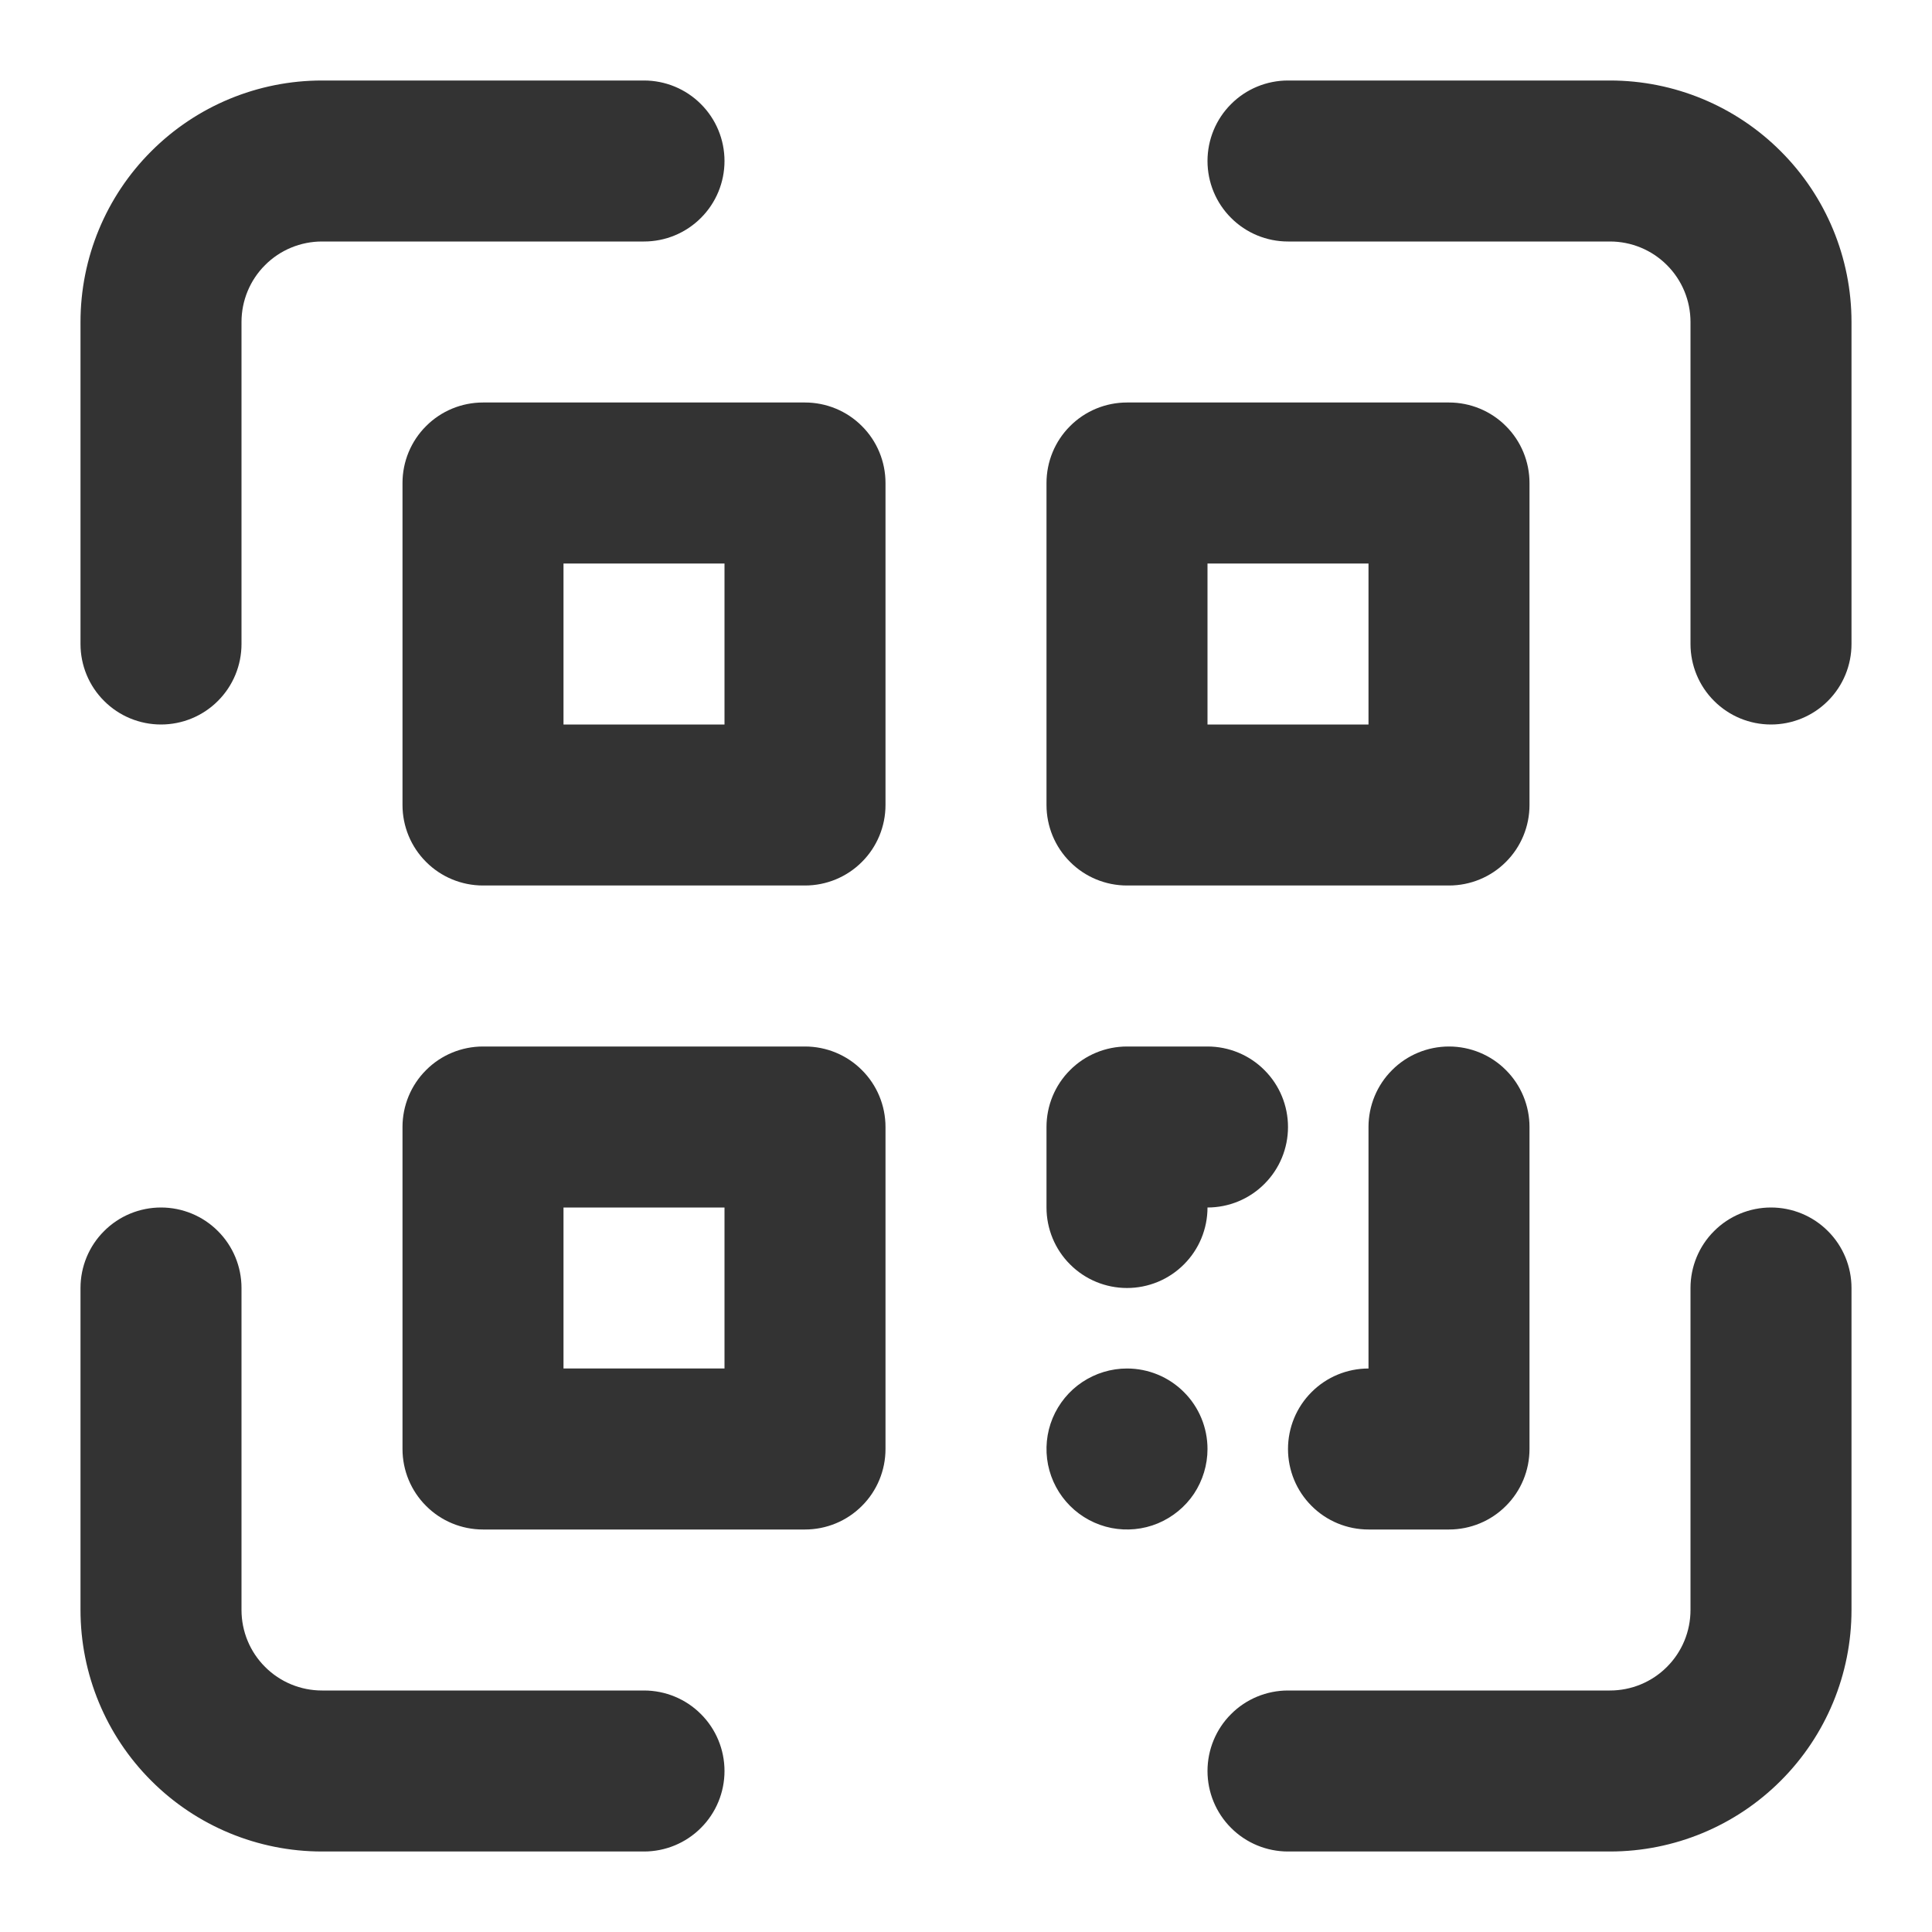
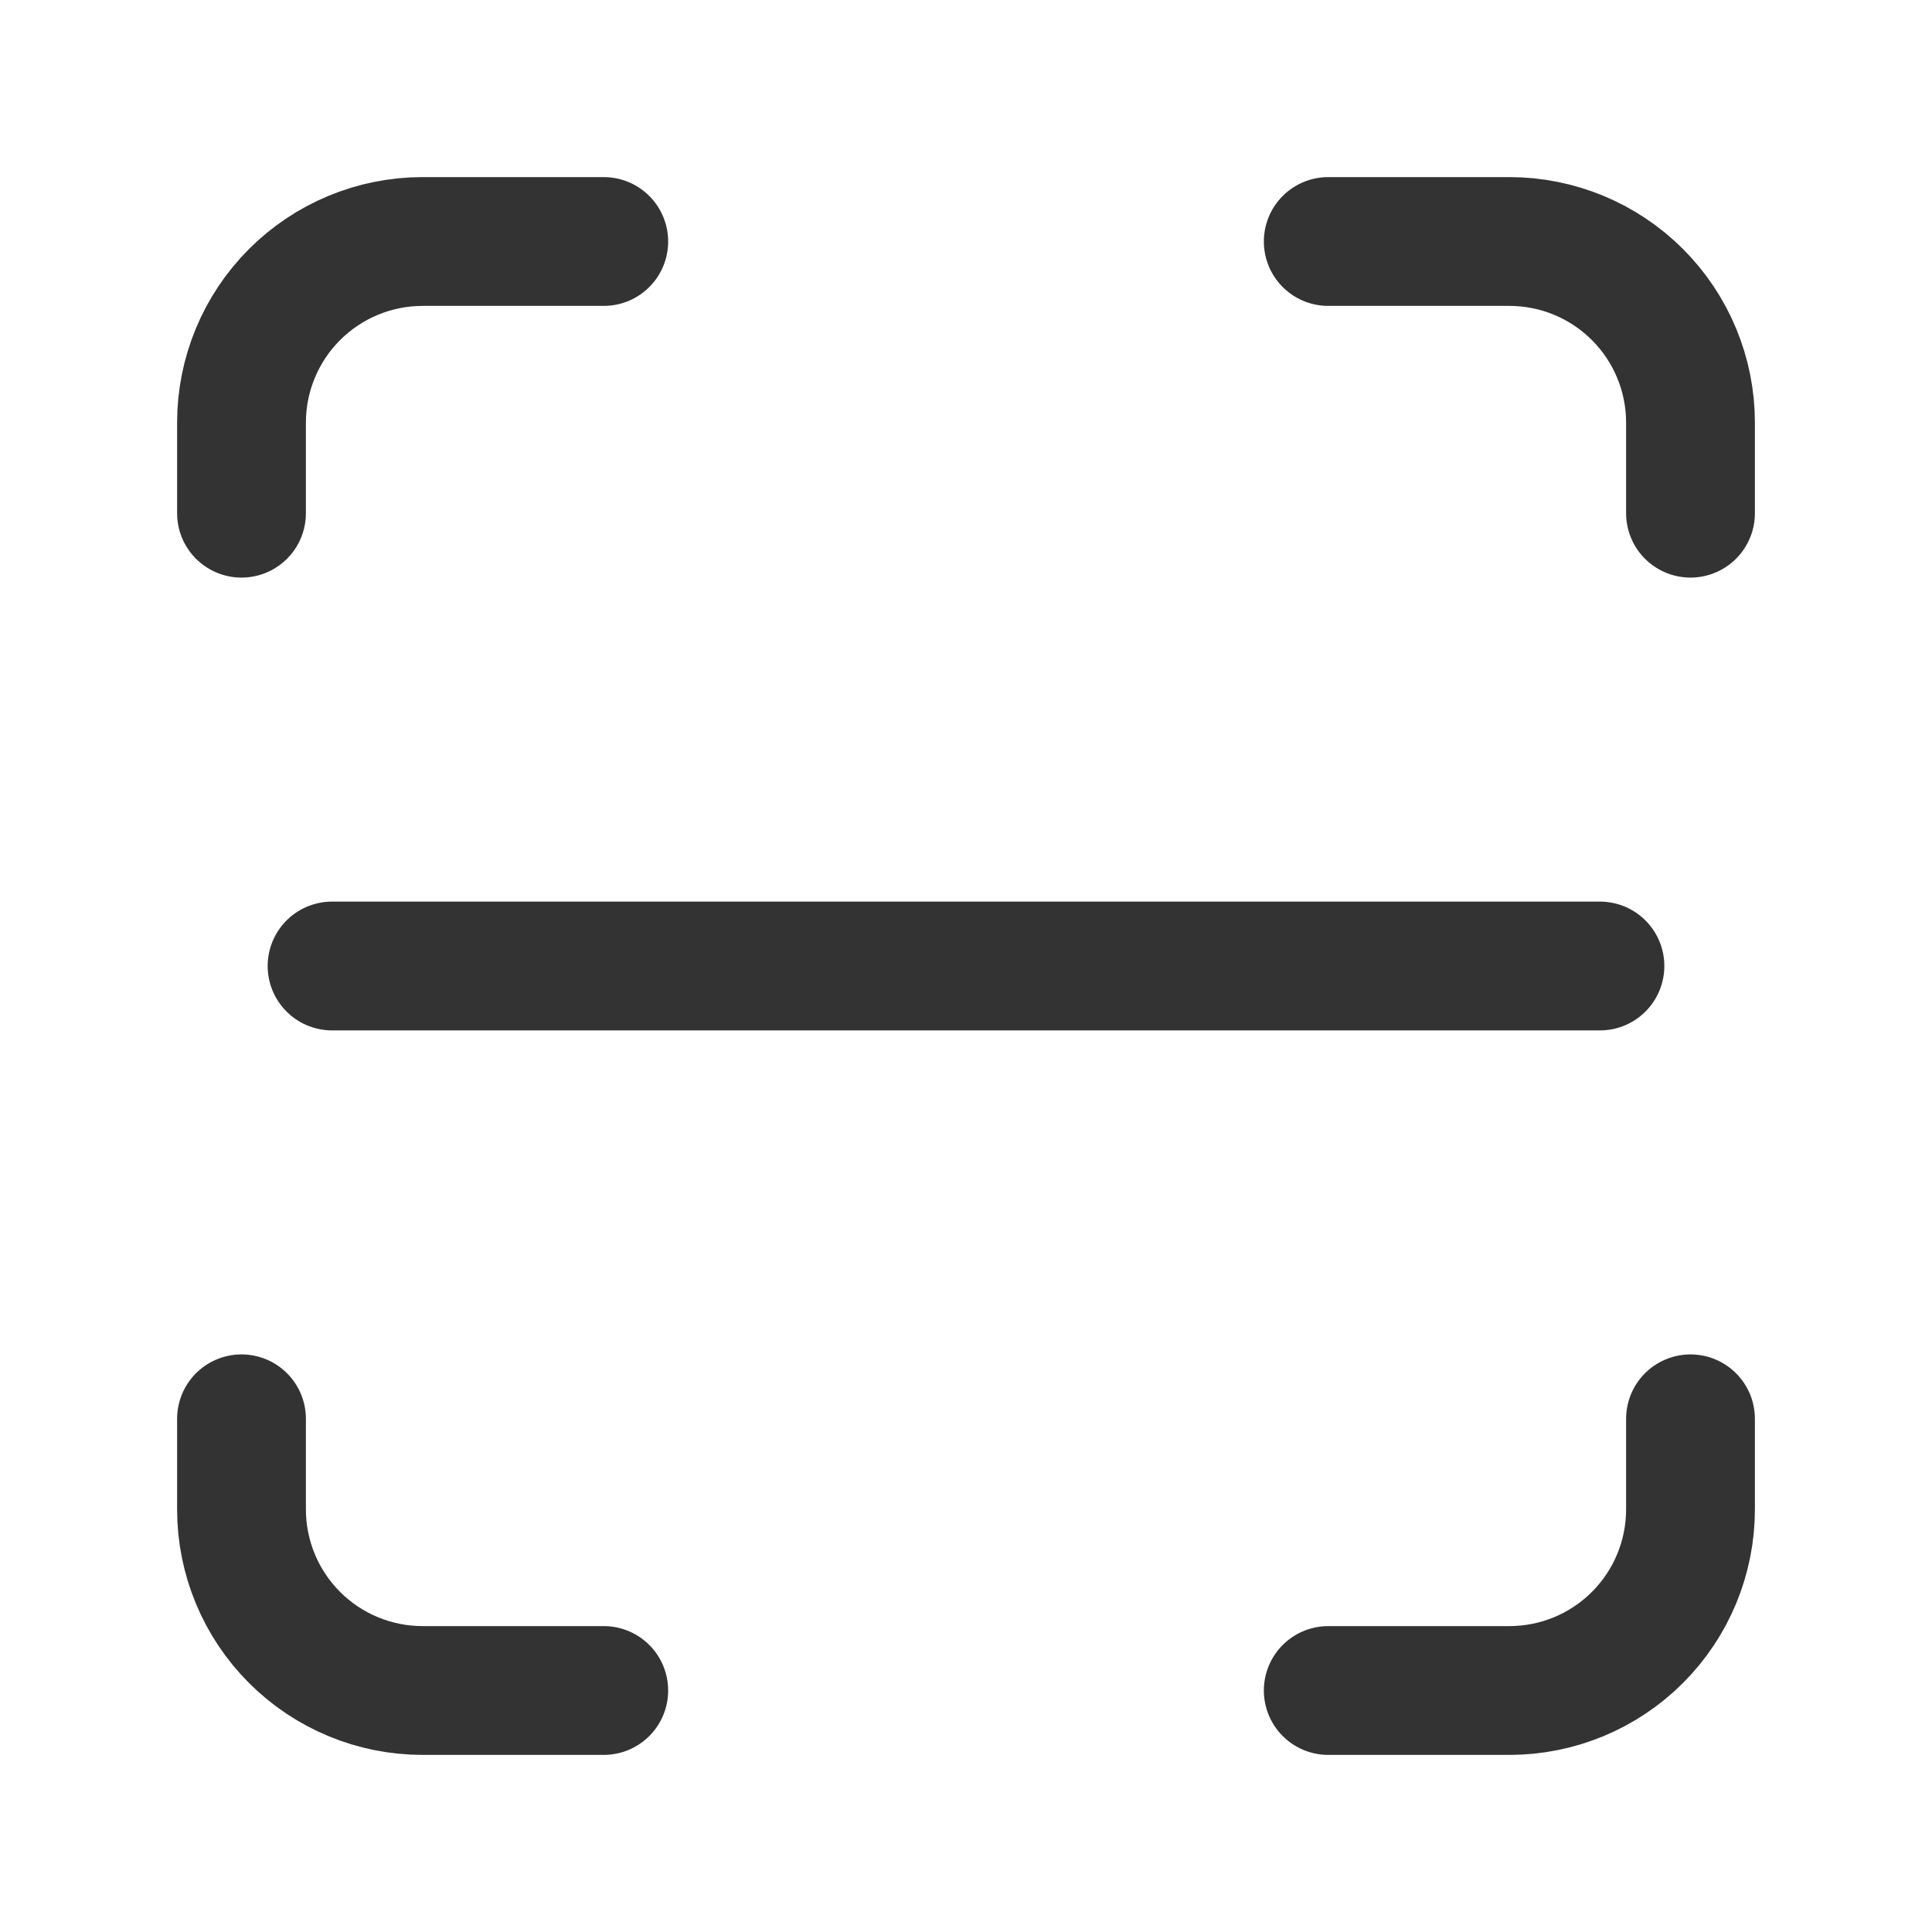
<svg xmlns="http://www.w3.org/2000/svg" width="24" height="24" viewBox="0 0 24 24" fill="none">
-   <path d="M8 21H4C3.735 21 3.48 20.895 3.293 20.707C3.105 20.52 3 20.265 3 20V16C3 15.735 2.895 15.48 2.707 15.293C2.52 15.105 2.265 15 2 15C1.735 15 1.48 15.105 1.293 15.293C1.105 15.48 1 15.735 1 16V20C1 20.796 1.316 21.559 1.879 22.121C2.441 22.684 3.204 23 4 23H8C8.265 23 8.52 22.895 8.707 22.707C8.895 22.52 9 22.265 9 22C9 21.735 8.895 21.48 8.707 21.293C8.52 21.105 8.265 21 8 21ZM22 15C21.735 15 21.48 15.105 21.293 15.293C21.105 15.48 21 15.735 21 16V20C21 20.265 20.895 20.52 20.707 20.707C20.52 20.895 20.265 21 20 21H16C15.735 21 15.48 21.105 15.293 21.293C15.105 21.48 15 21.735 15 22C15 22.265 15.105 22.52 15.293 22.707C15.48 22.895 15.735 23 16 23H20C20.796 23 21.559 22.684 22.121 22.121C22.684 21.559 23 20.796 23 20V16C23 15.735 22.895 15.48 22.707 15.293C22.52 15.105 22.265 15 22 15ZM20 1H16C15.735 1 15.48 1.105 15.293 1.293C15.105 1.48 15 1.735 15 2C15 2.265 15.105 2.52 15.293 2.707C15.48 2.895 15.735 3 16 3H20C20.265 3 20.52 3.105 20.707 3.293C20.895 3.48 21 3.735 21 4V8C21 8.265 21.105 8.52 21.293 8.707C21.48 8.895 21.735 9 22 9C22.265 9 22.52 8.895 22.707 8.707C22.895 8.52 23 8.265 23 8V4C23 3.204 22.684 2.441 22.121 1.879C21.559 1.316 20.796 1 20 1ZM2 9C2.265 9 2.52 8.895 2.707 8.707C2.895 8.52 3 8.265 3 8V4C3 3.735 3.105 3.48 3.293 3.293C3.48 3.105 3.735 3 4 3H8C8.265 3 8.52 2.895 8.707 2.707C8.895 2.52 9 2.265 9 2C9 1.735 8.895 1.48 8.707 1.293C8.52 1.105 8.265 1 8 1H4C3.204 1 2.441 1.316 1.879 1.879C1.316 2.441 1 3.204 1 4V8C1 8.265 1.105 8.52 1.293 8.707C1.48 8.895 1.735 9 2 9ZM10 5H6C5.735 5 5.48 5.105 5.293 5.293C5.105 5.48 5 5.735 5 6V10C5 10.265 5.105 10.52 5.293 10.707C5.48 10.895 5.735 11 6 11H10C10.265 11 10.52 10.895 10.707 10.707C10.895 10.52 11 10.265 11 10V6C11 5.735 10.895 5.48 10.707 5.293C10.52 5.105 10.265 5 10 5ZM9 9H7V7H9V9ZM14 11H18C18.265 11 18.52 10.895 18.707 10.707C18.895 10.52 19 10.265 19 10V6C19 5.735 18.895 5.48 18.707 5.293C18.52 5.105 18.265 5 18 5H14C13.735 5 13.48 5.105 13.293 5.293C13.105 5.48 13 5.735 13 6V10C13 10.265 13.105 10.52 13.293 10.707C13.48 10.895 13.735 11 14 11ZM15 7H17V9H15V7ZM10 13H6C5.735 13 5.48 13.105 5.293 13.293C5.105 13.48 5 13.735 5 14V18C5 18.265 5.105 18.52 5.293 18.707C5.48 18.895 5.735 19 6 19H10C10.265 19 10.52 18.895 10.707 18.707C10.895 18.52 11 18.265 11 18V14C11 13.735 10.895 13.48 10.707 13.293C10.52 13.105 10.265 13 10 13ZM9 17H7V15H9V17ZM14 16C14.265 16 14.52 15.895 14.707 15.707C14.895 15.52 15 15.265 15 15C15.265 15 15.52 14.895 15.707 14.707C15.895 14.52 16 14.265 16 14C16 13.735 15.895 13.48 15.707 13.293C15.52 13.105 15.265 13 15 13H14C13.735 13 13.48 13.105 13.293 13.293C13.105 13.48 13 13.735 13 14V15C13 15.265 13.105 15.52 13.293 15.707C13.48 15.895 13.735 16 14 16ZM18 13C17.735 13 17.48 13.105 17.293 13.293C17.105 13.48 17 13.735 17 14V17C16.735 17 16.48 17.105 16.293 17.293C16.105 17.48 16 17.735 16 18C16 18.265 16.105 18.52 16.293 18.707C16.48 18.895 16.735 19 17 19H18C18.265 19 18.52 18.895 18.707 18.707C18.895 18.52 19 18.265 19 18V14C19 13.735 18.895 13.48 18.707 13.293C18.52 13.105 18.265 13 18 13ZM14 17C13.802 17 13.609 17.059 13.444 17.169C13.28 17.278 13.152 17.435 13.076 17.617C13 17.8 12.981 18.001 13.019 18.195C13.058 18.389 13.153 18.567 13.293 18.707C13.433 18.847 13.611 18.942 13.805 18.981C13.999 19.019 14.2 19 14.383 18.924C14.565 18.848 14.722 18.72 14.832 18.556C14.941 18.391 15 18.198 15 18C15 17.735 14.895 17.48 14.707 17.293C14.52 17.105 14.265 17 14 17Z" fill="#333333" />
+   <path d="M3 6.375V5.25C3 4.653 3.237 4.081 3.659 3.659C4.081 3.237 4.653 3 5.25 3H7.5M3 17.625V18.75C3 19.347 3.237 19.919 3.659 20.341C4.081 20.763 4.653 21 5.25 21H7.5M16.5 3H18.75C19.347 3 19.919 3.237 20.341 3.659C20.763 4.081 21 4.653 21 5.25V6.375M16.5 21H18.75C19.347 21 19.919 20.763 20.341 20.341C20.763 19.919 21 19.347 21 18.75V17.625M4.125 12H19.875" stroke="#333333" stroke-width="1.6" stroke-linecap="round" stroke-linejoin="round" />
</svg>
